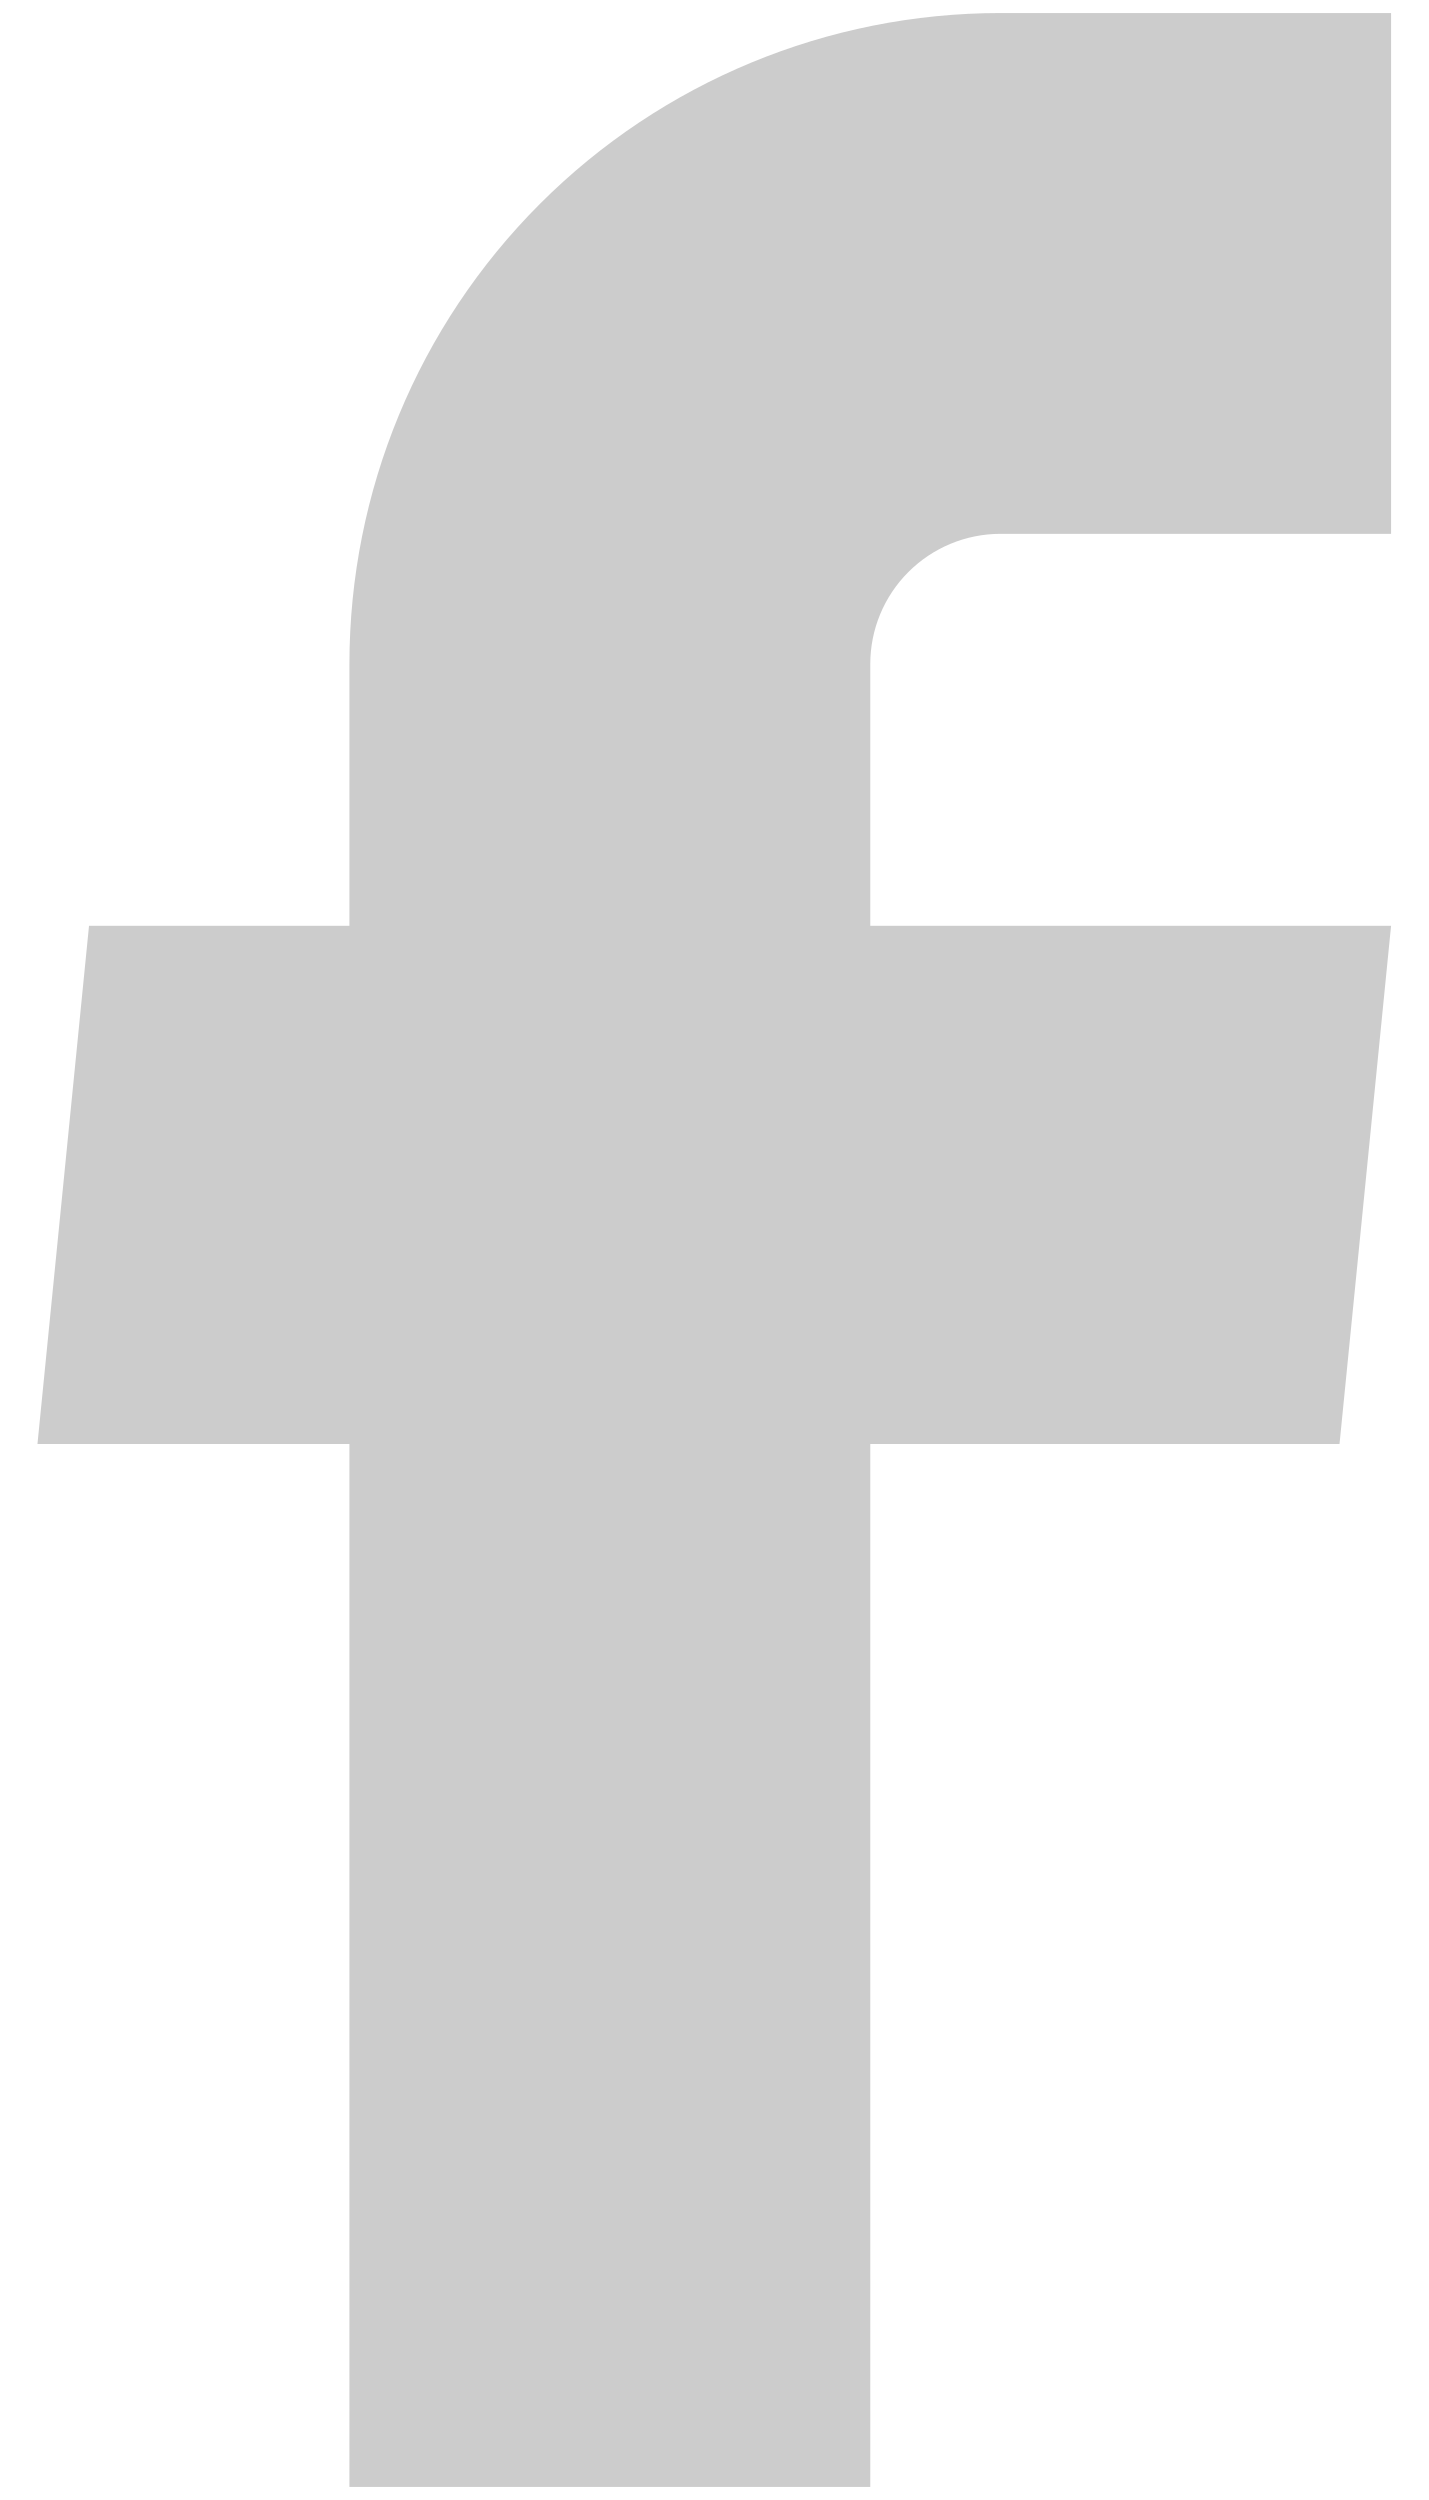
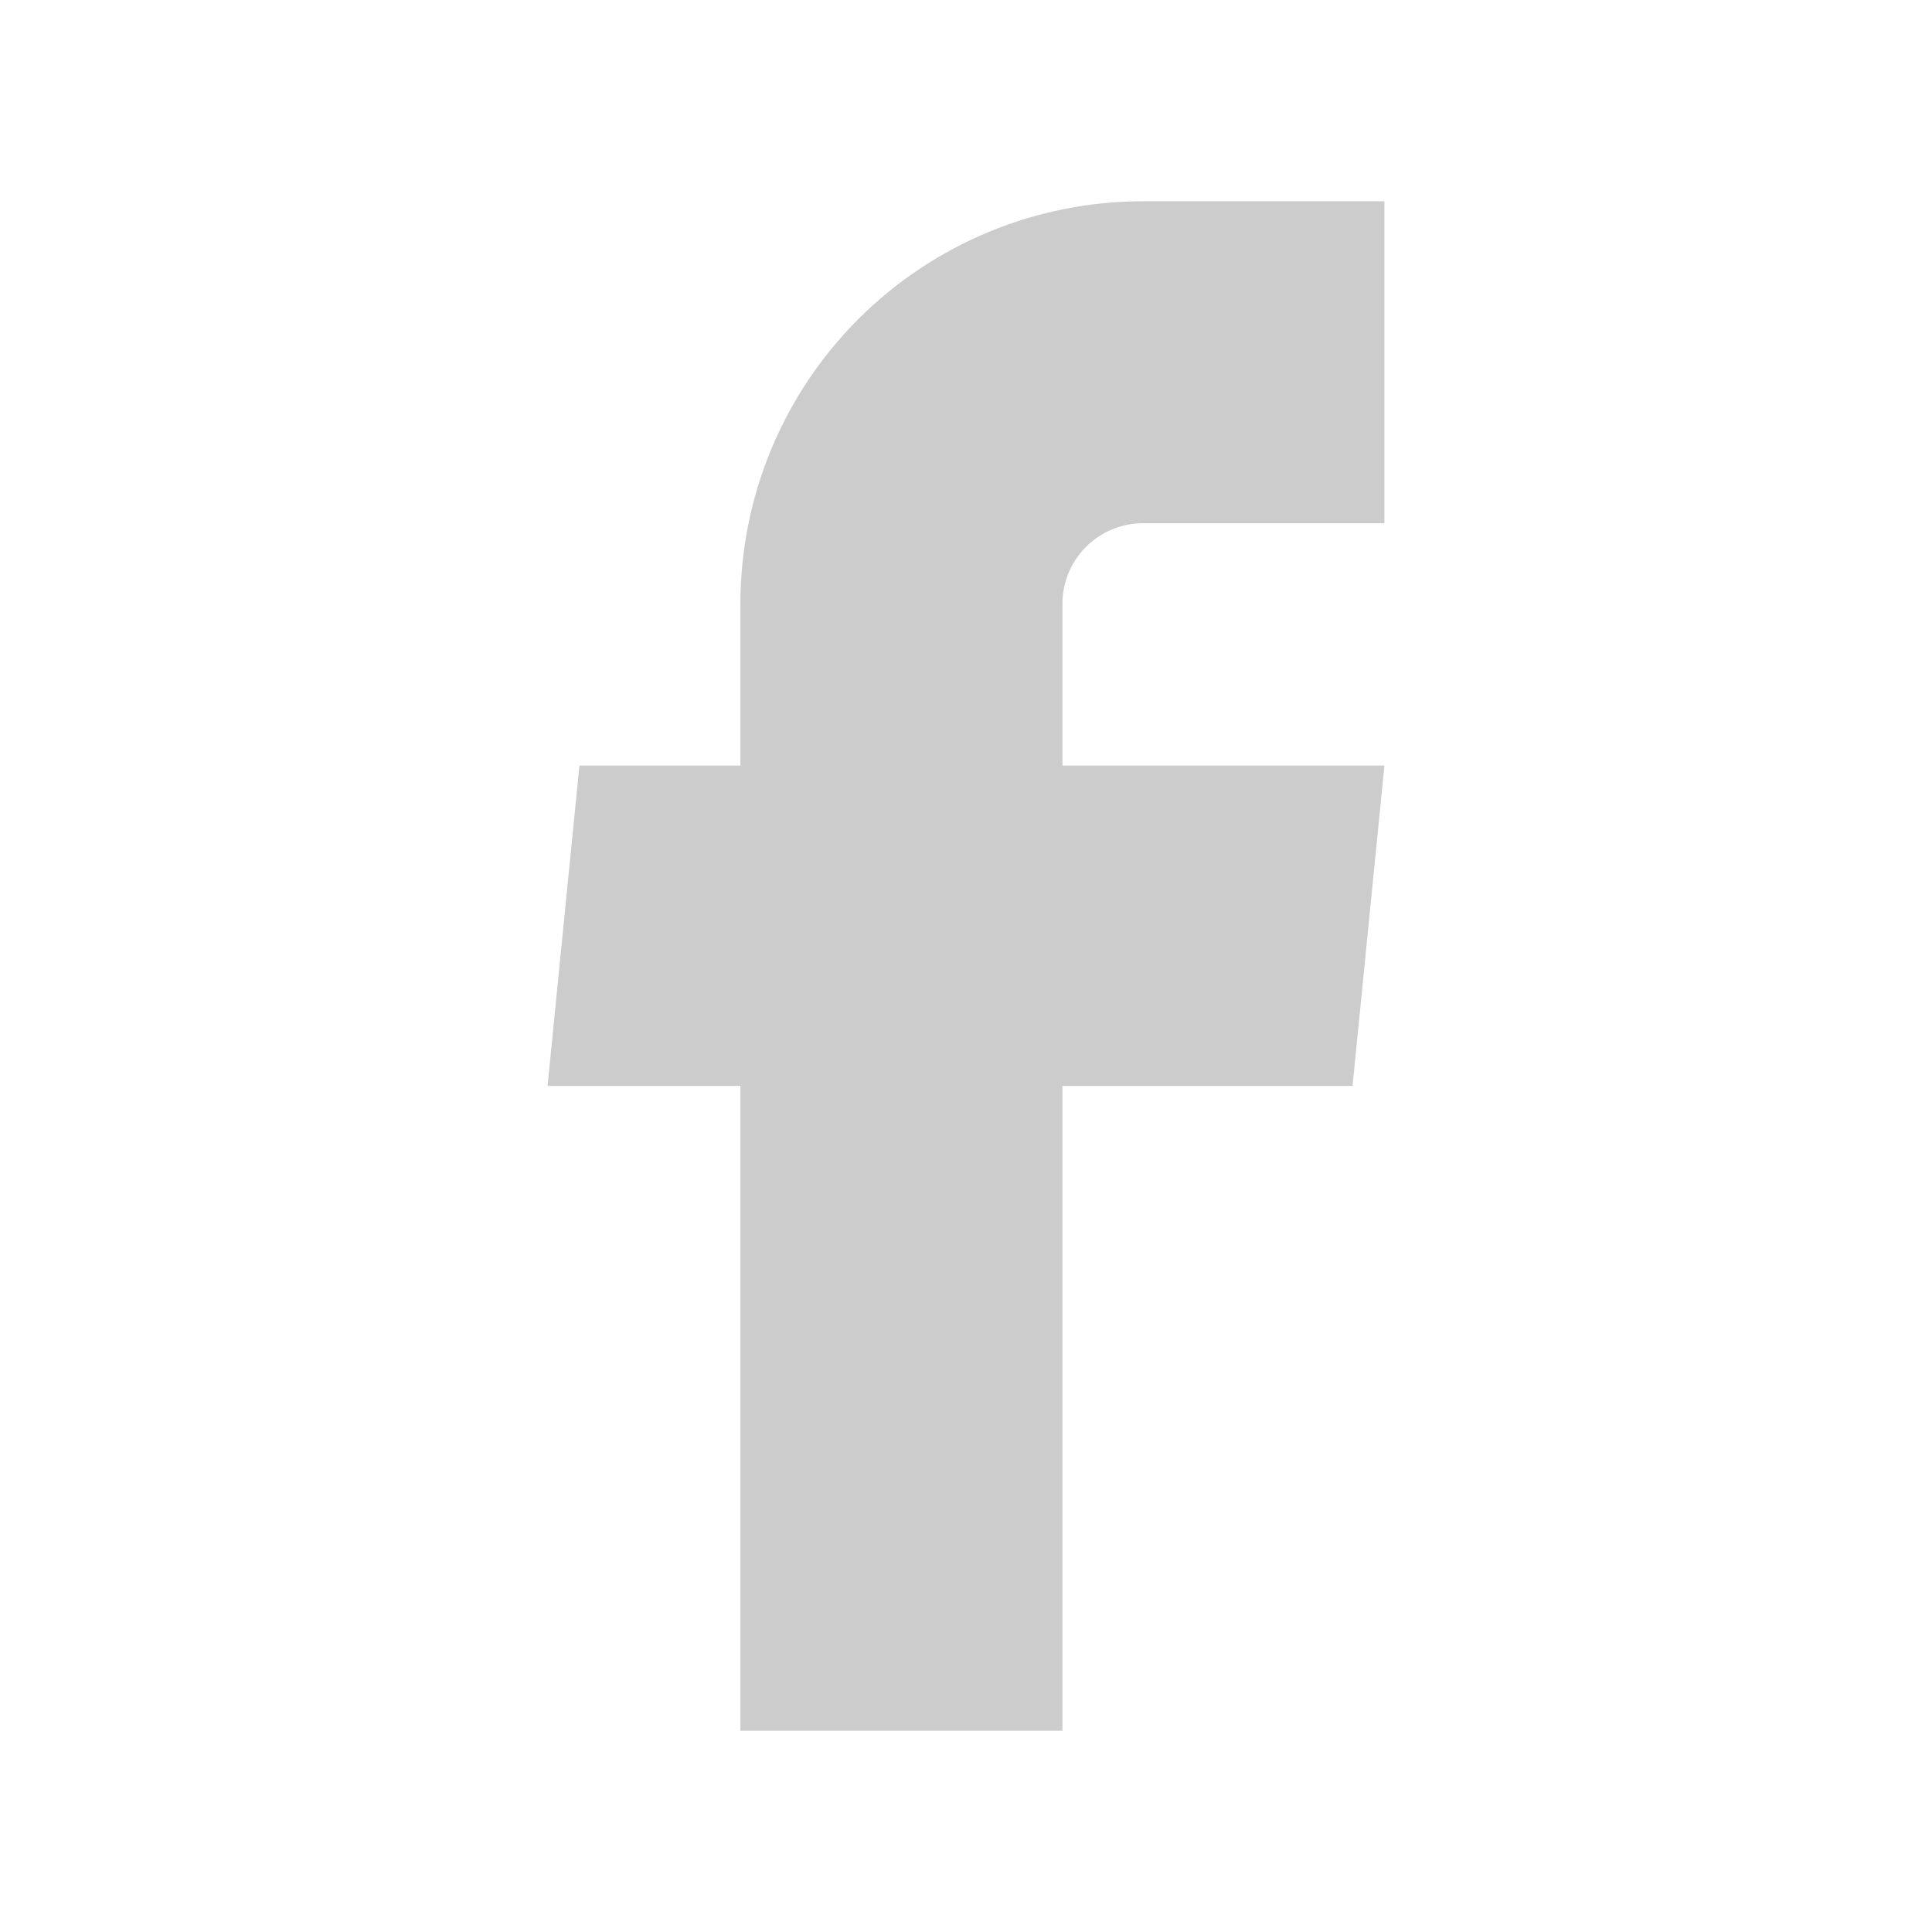
- <svg xmlns="http://www.w3.org/2000/svg" width="32" height="56" viewBox="0 0 32 56" fill="none">
-   <path d="M7.827 55.708H19.494V32.346H30.005L31.16 20.738H19.494V14.875C19.494 14.101 19.801 13.36 20.348 12.813C20.895 12.266 21.637 11.958 22.41 11.958H31.16V0.292H22.41C18.543 0.292 14.833 1.828 12.098 4.563C9.363 7.298 7.827 11.007 7.827 14.875V20.738H1.994L0.839 32.346H7.827V55.708Z" fill="#CCCCCC" />
+ <svg xmlns="http://www.w3.org/2000/svg" width="70" height="70" viewBox="0 0 70 70" fill="none">
+   <path d="M26.827 62.708H38.494V39.346H49.005L50.16 27.738H38.494V21.875C38.494 21.101 38.801 20.36 39.348 19.813C39.895 19.266 40.637 18.958 41.41 18.958H50.16V7.292H41.41C37.543 7.292 33.833 8.828 31.098 11.563C28.363 14.298 26.827 18.007 26.827 21.875V27.738H20.994L19.839 39.346H26.827V62.708Z" fill="#CCCCCC" />
</svg>
